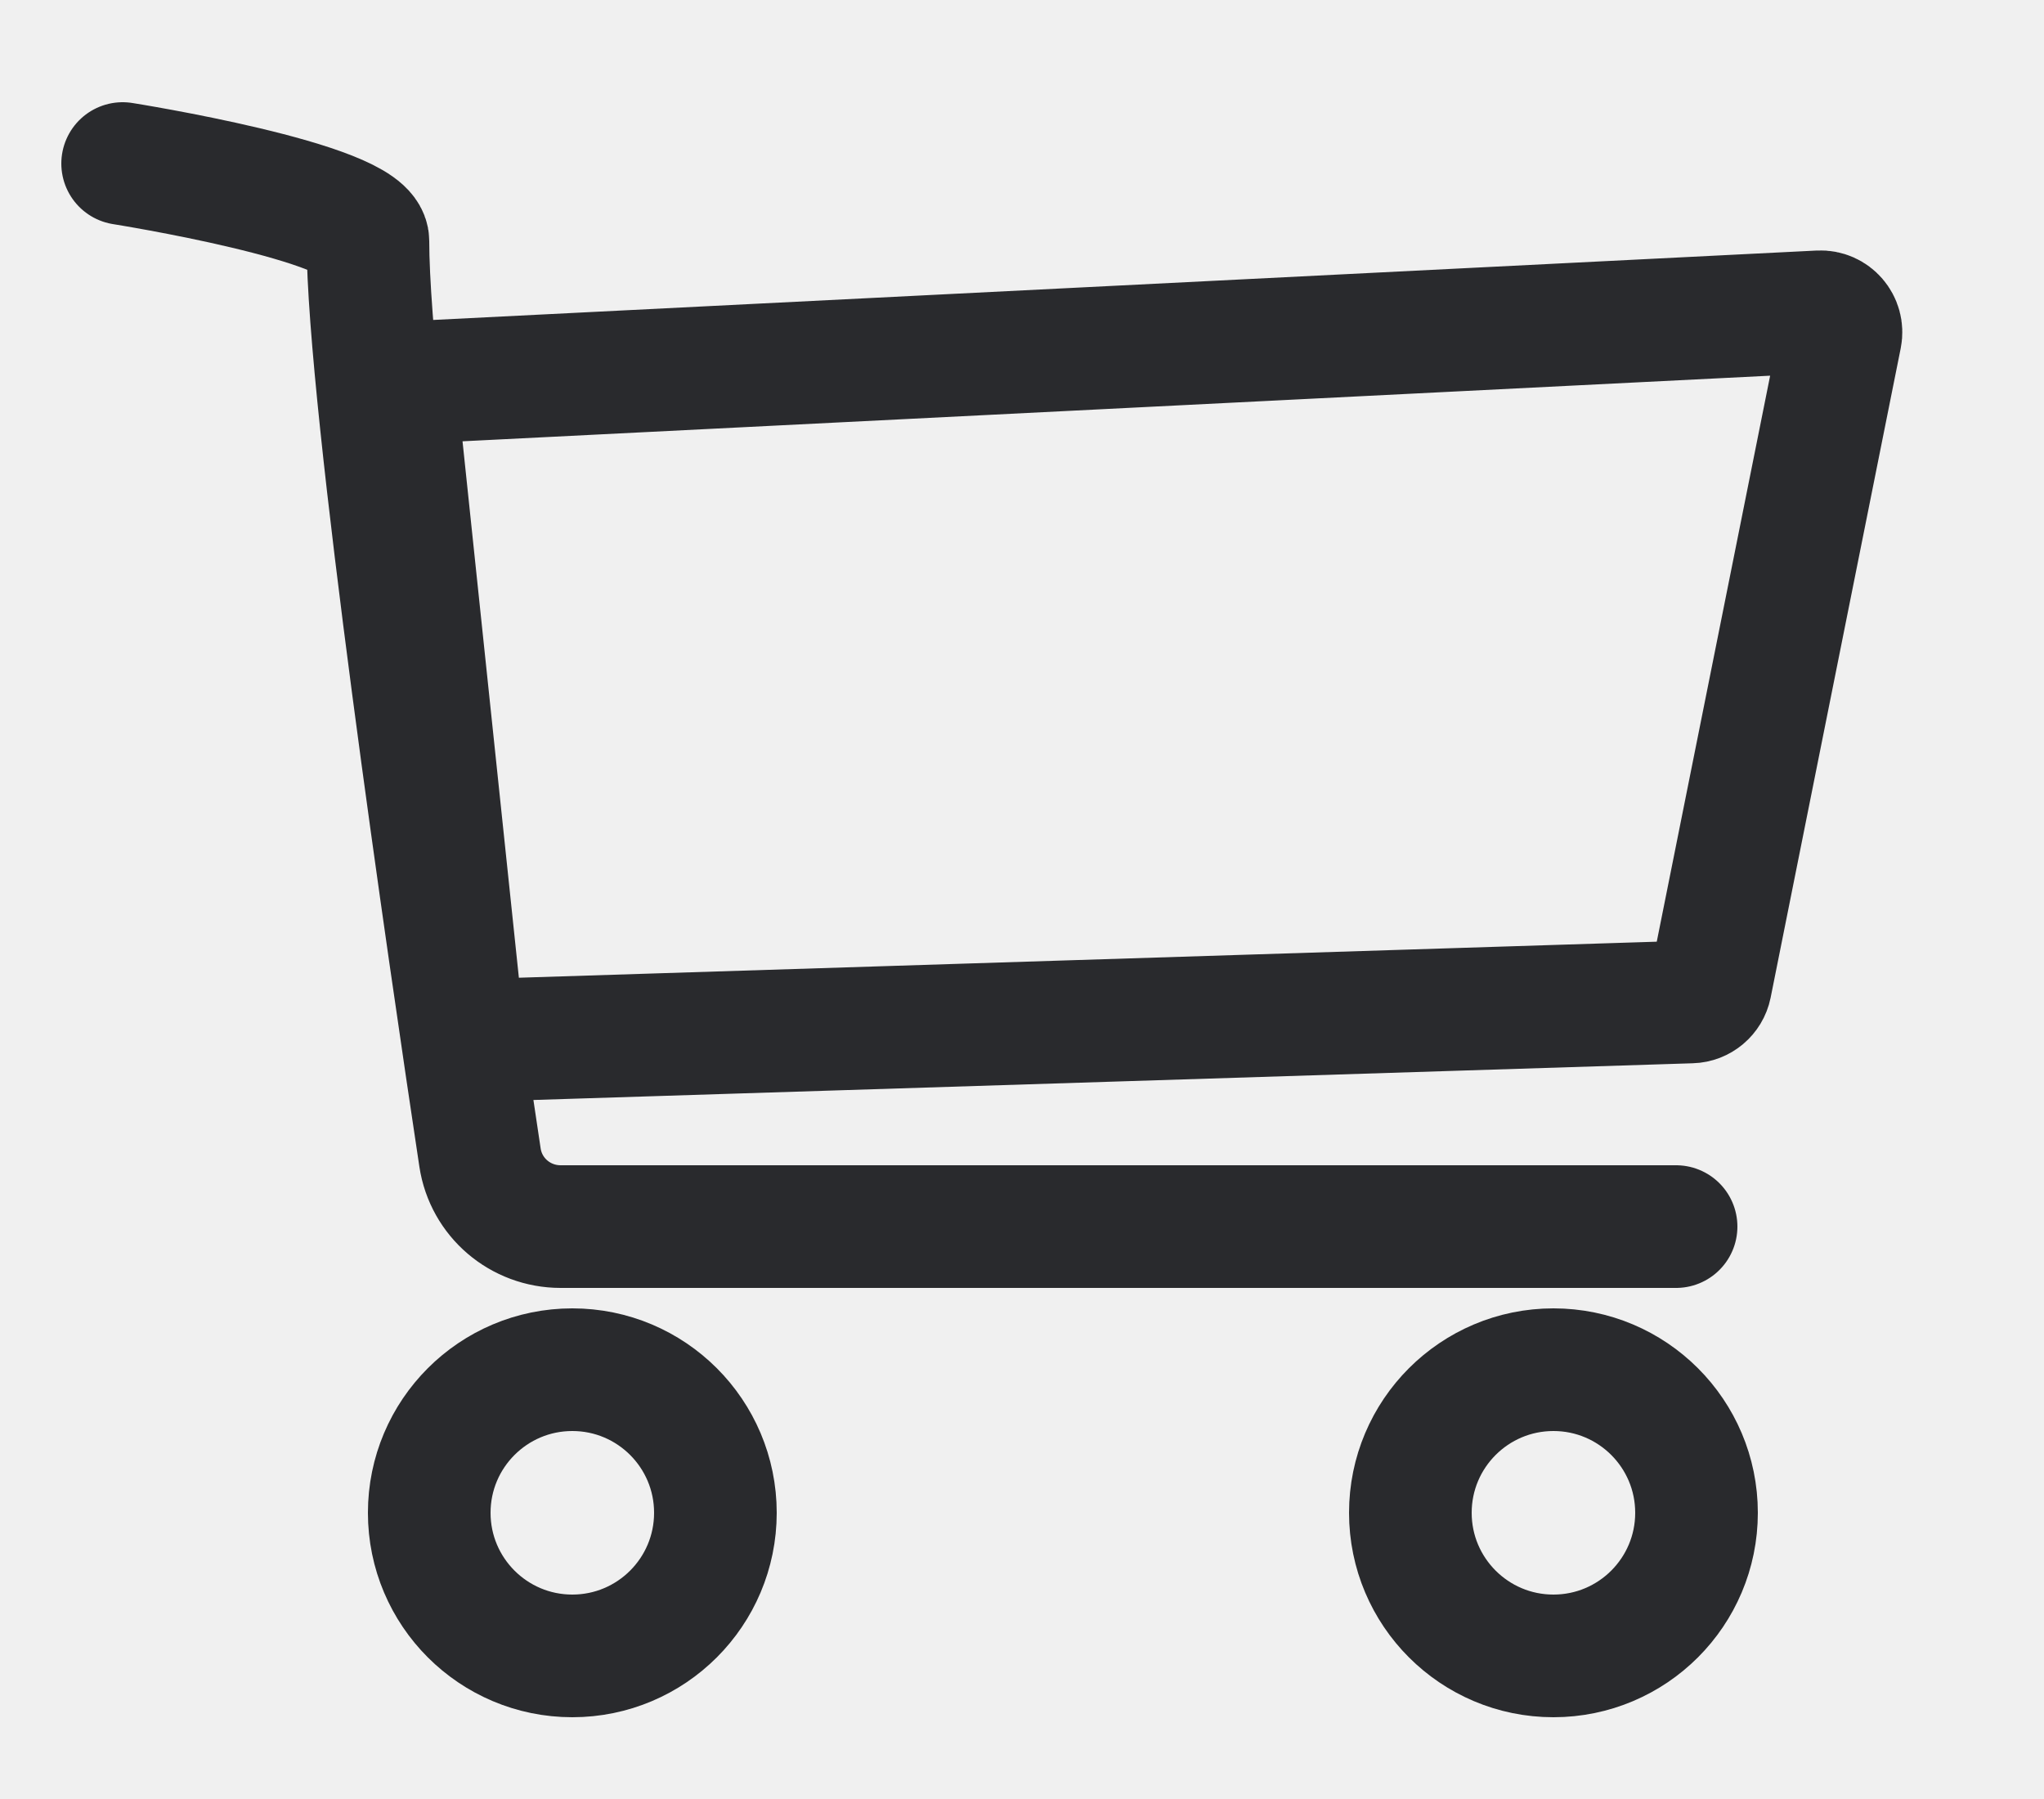
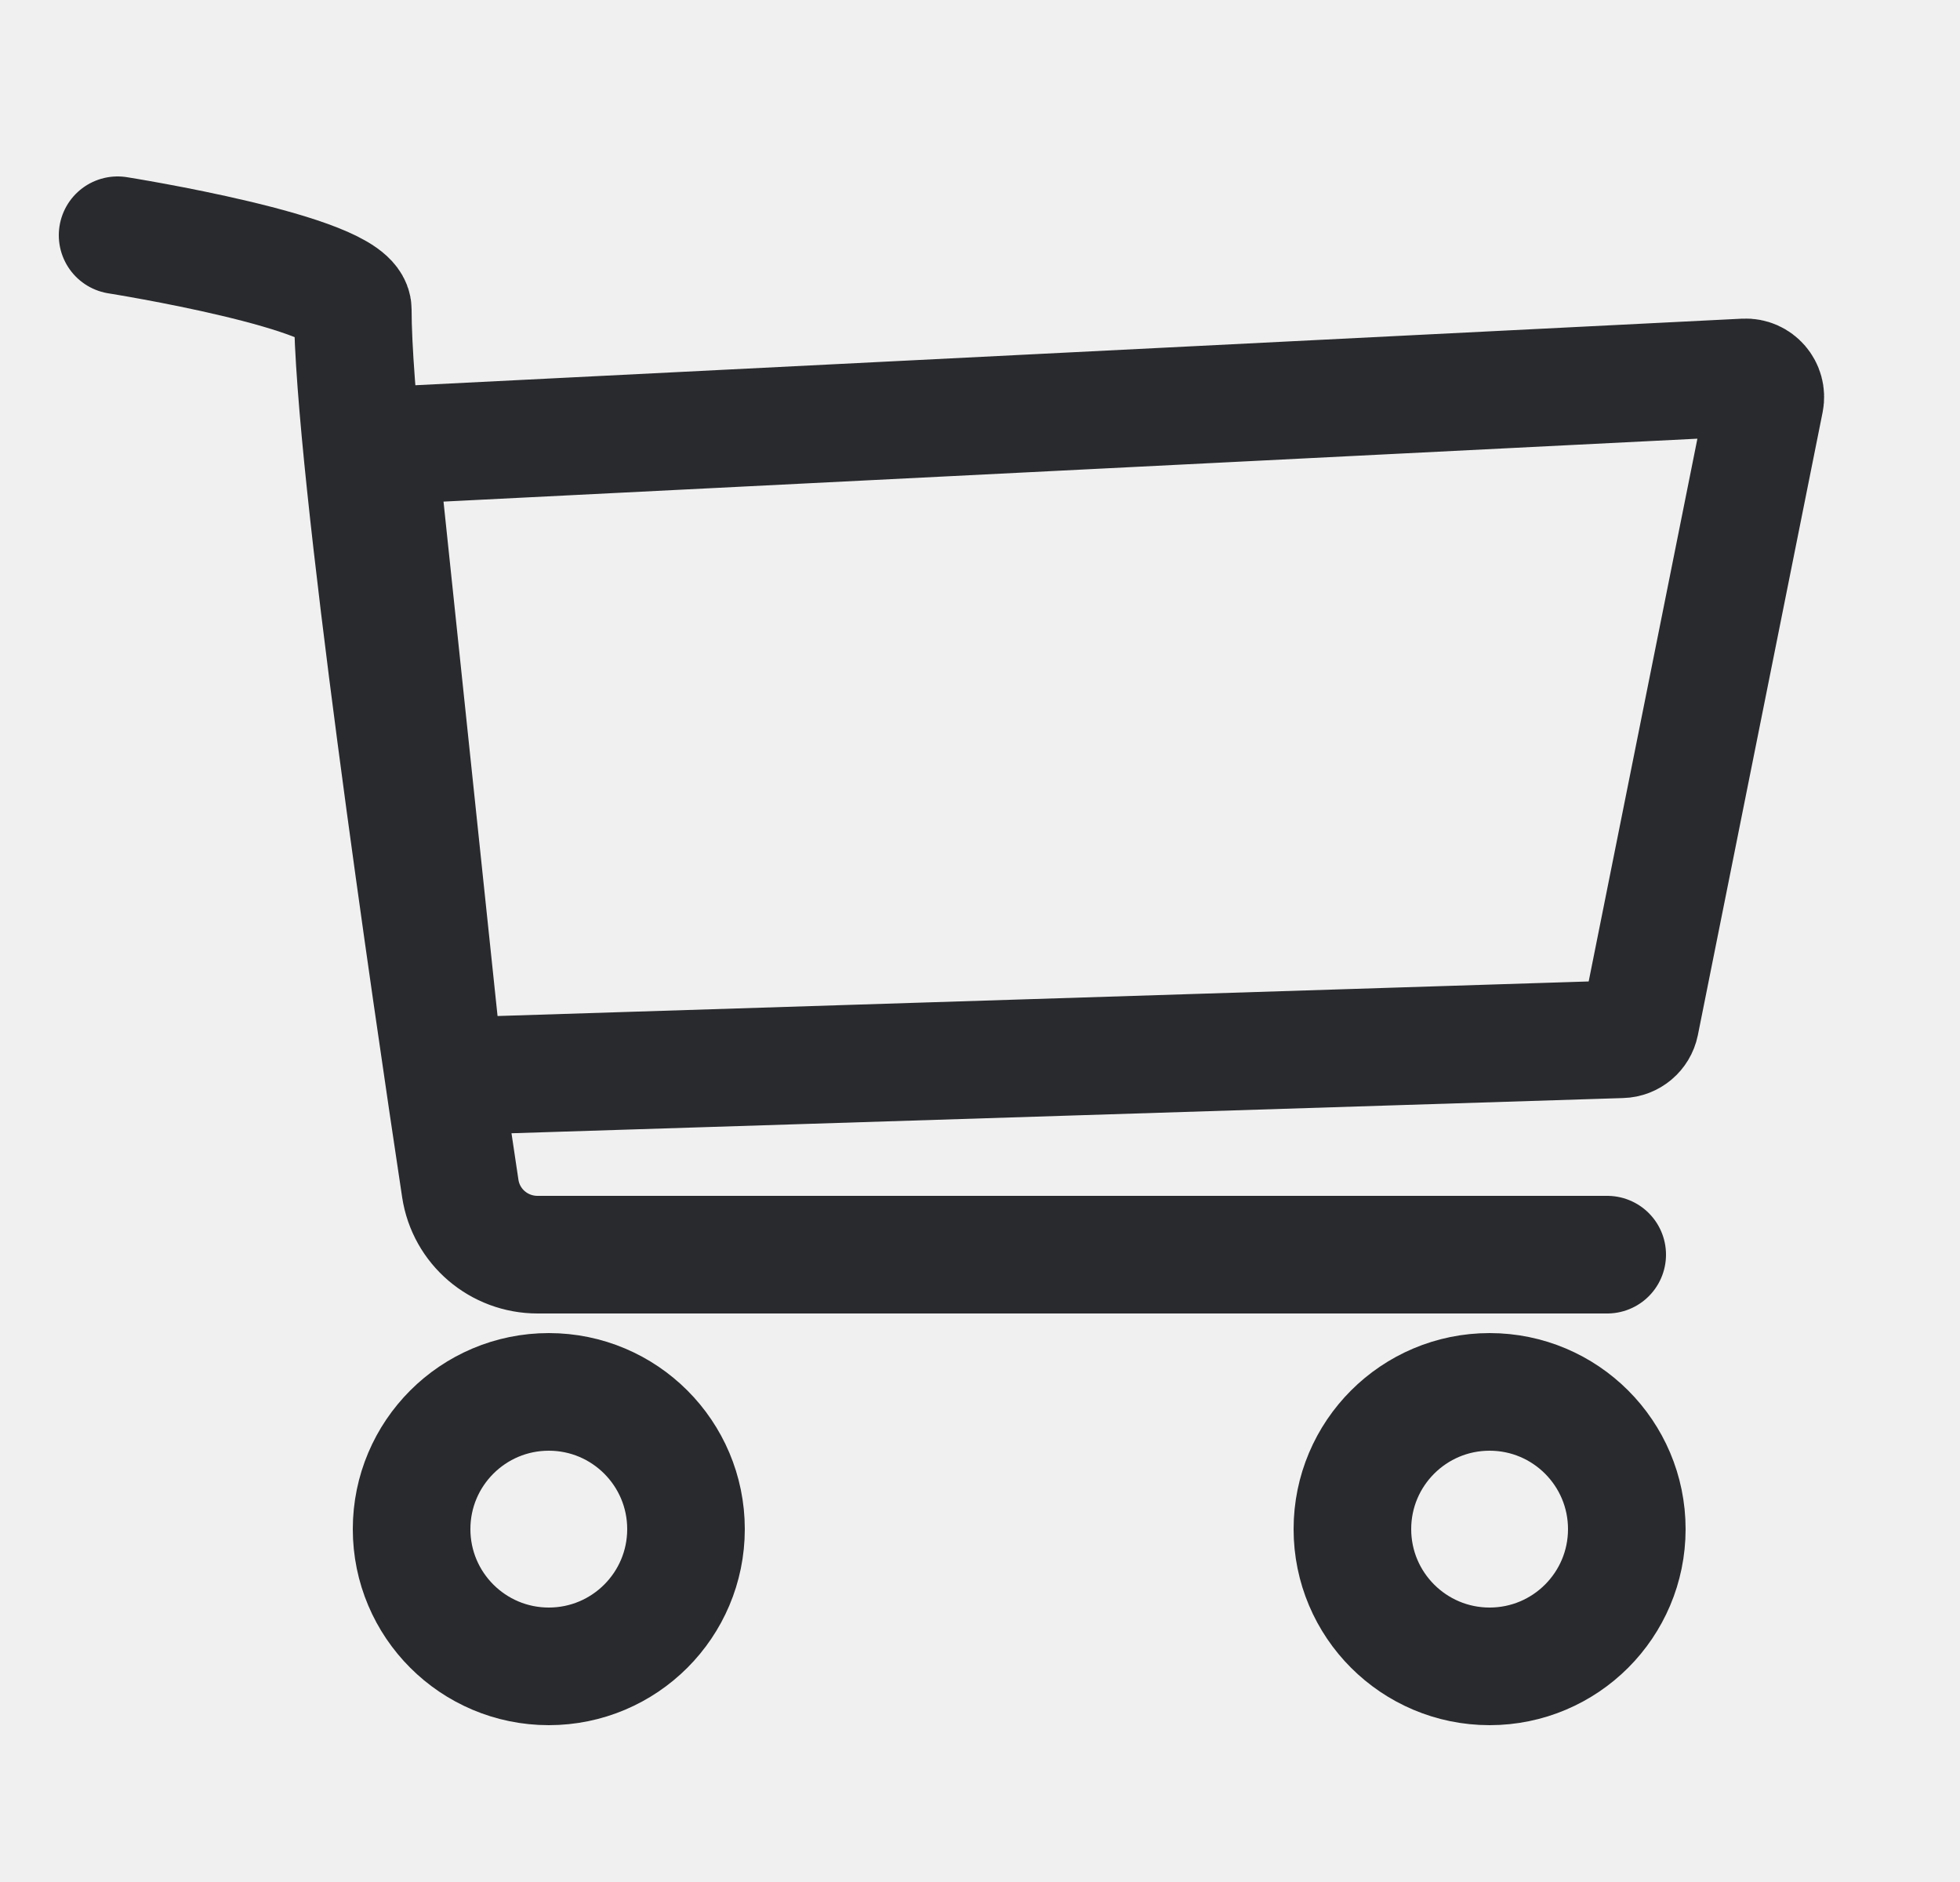
- <svg xmlns="http://www.w3.org/2000/svg" width="25" height="22" viewBox="0 0 25 22" fill="none">
+ <svg xmlns="http://www.w3.org/2000/svg" width="25" height="24" viewBox="0 0 25 22" fill="none">
  <g id="icon_basket" clip-path="url(#clip0_664_1212)">
    <path id="Vector 39" d="M1.5 2C1.5 2 4.5 2.475 4.5 2.949C4.5 4.894 5.508 11.749 5.871 14.156C5.945 14.644 6.364 15 6.857 15H20.5" stroke="#292A2D" stroke-width="1.5" stroke-linecap="round" />
    <path id="Rectangle 138" d="M4.856 4.95C4.841 4.807 4.949 4.681 5.092 4.674L22.255 3.813C22.417 3.805 22.544 3.952 22.512 4.112L20.921 12.053C20.898 12.166 20.799 12.25 20.683 12.253L5.905 12.721C5.774 12.725 5.662 12.627 5.649 12.497L4.856 4.95Z" stroke="#292A2D" stroke-width="1.5" />
    <circle id="Ellipse 138" cx="7" cy="18.5" r="1.75" stroke="#292A2D" stroke-width="1.5" />
    <circle id="Ellipse 139" cx="19" cy="18.5" r="1.75" stroke="#292A2D" stroke-width="1.5" />
  </g>
  <defs>
    <clipPath id="clip0_664_1212">
      <rect width="24" height="22" fill="white" transform="translate(0.5)" />
    </clipPath>
  </defs>
</svg>
